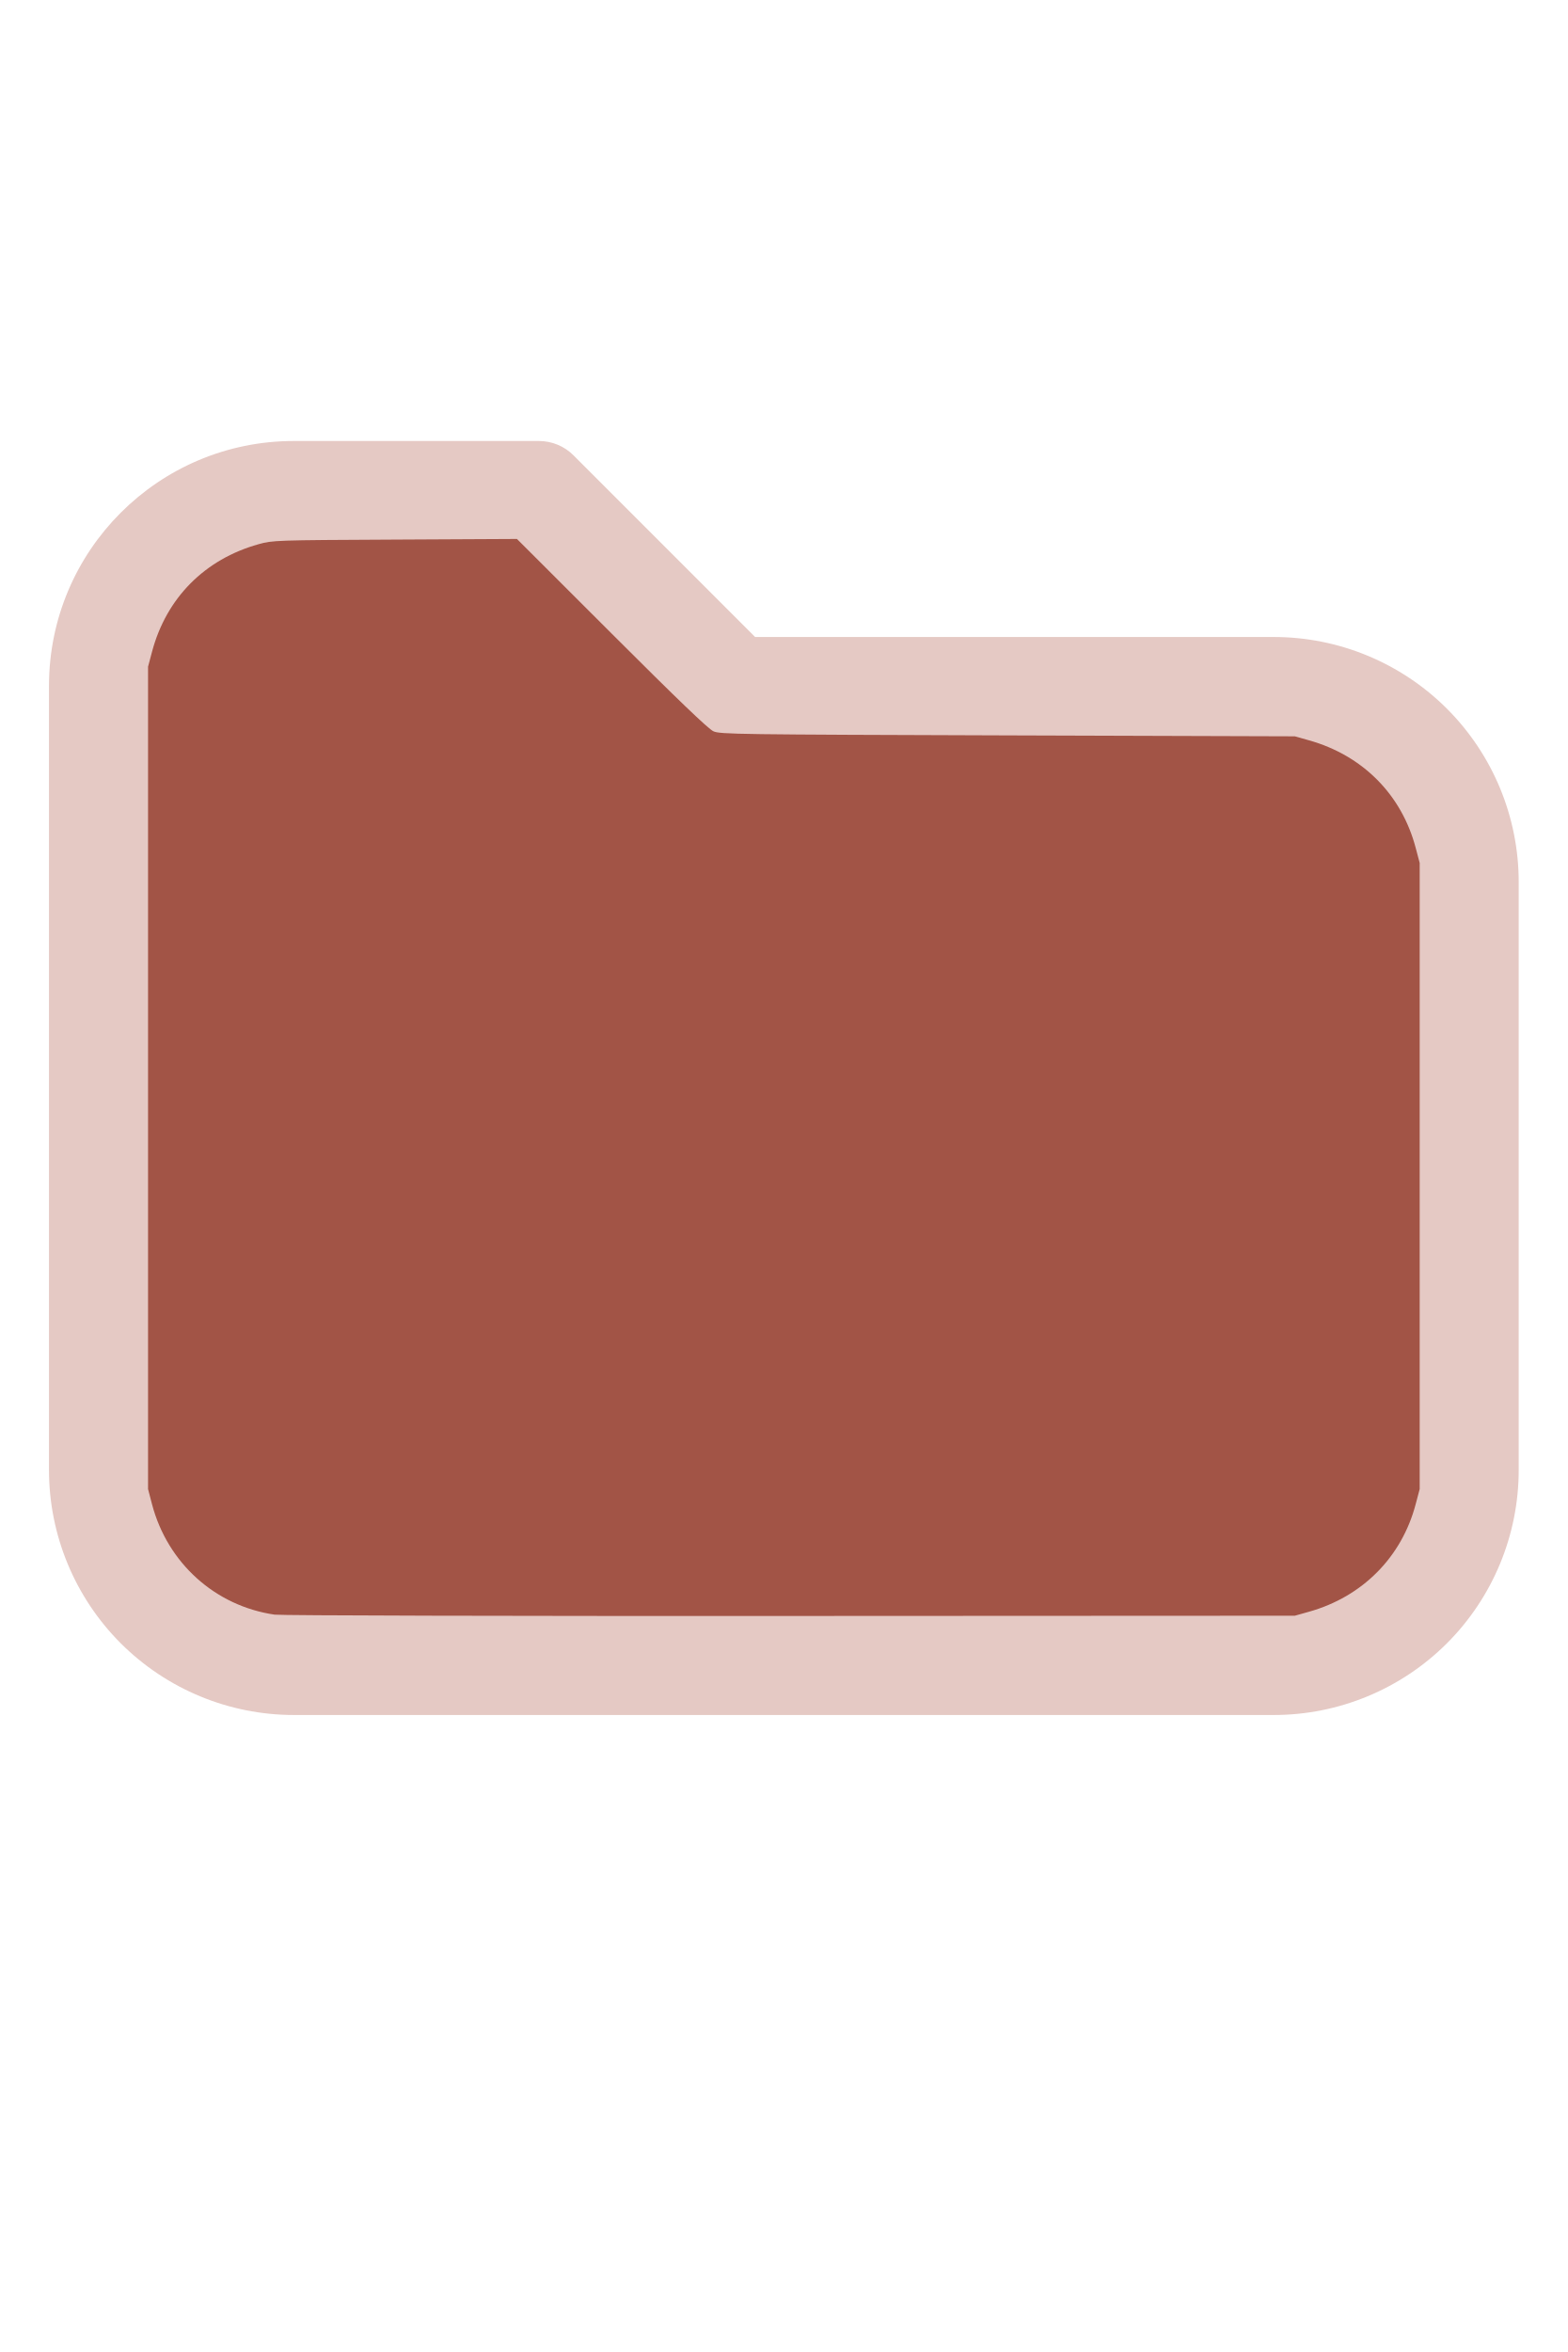
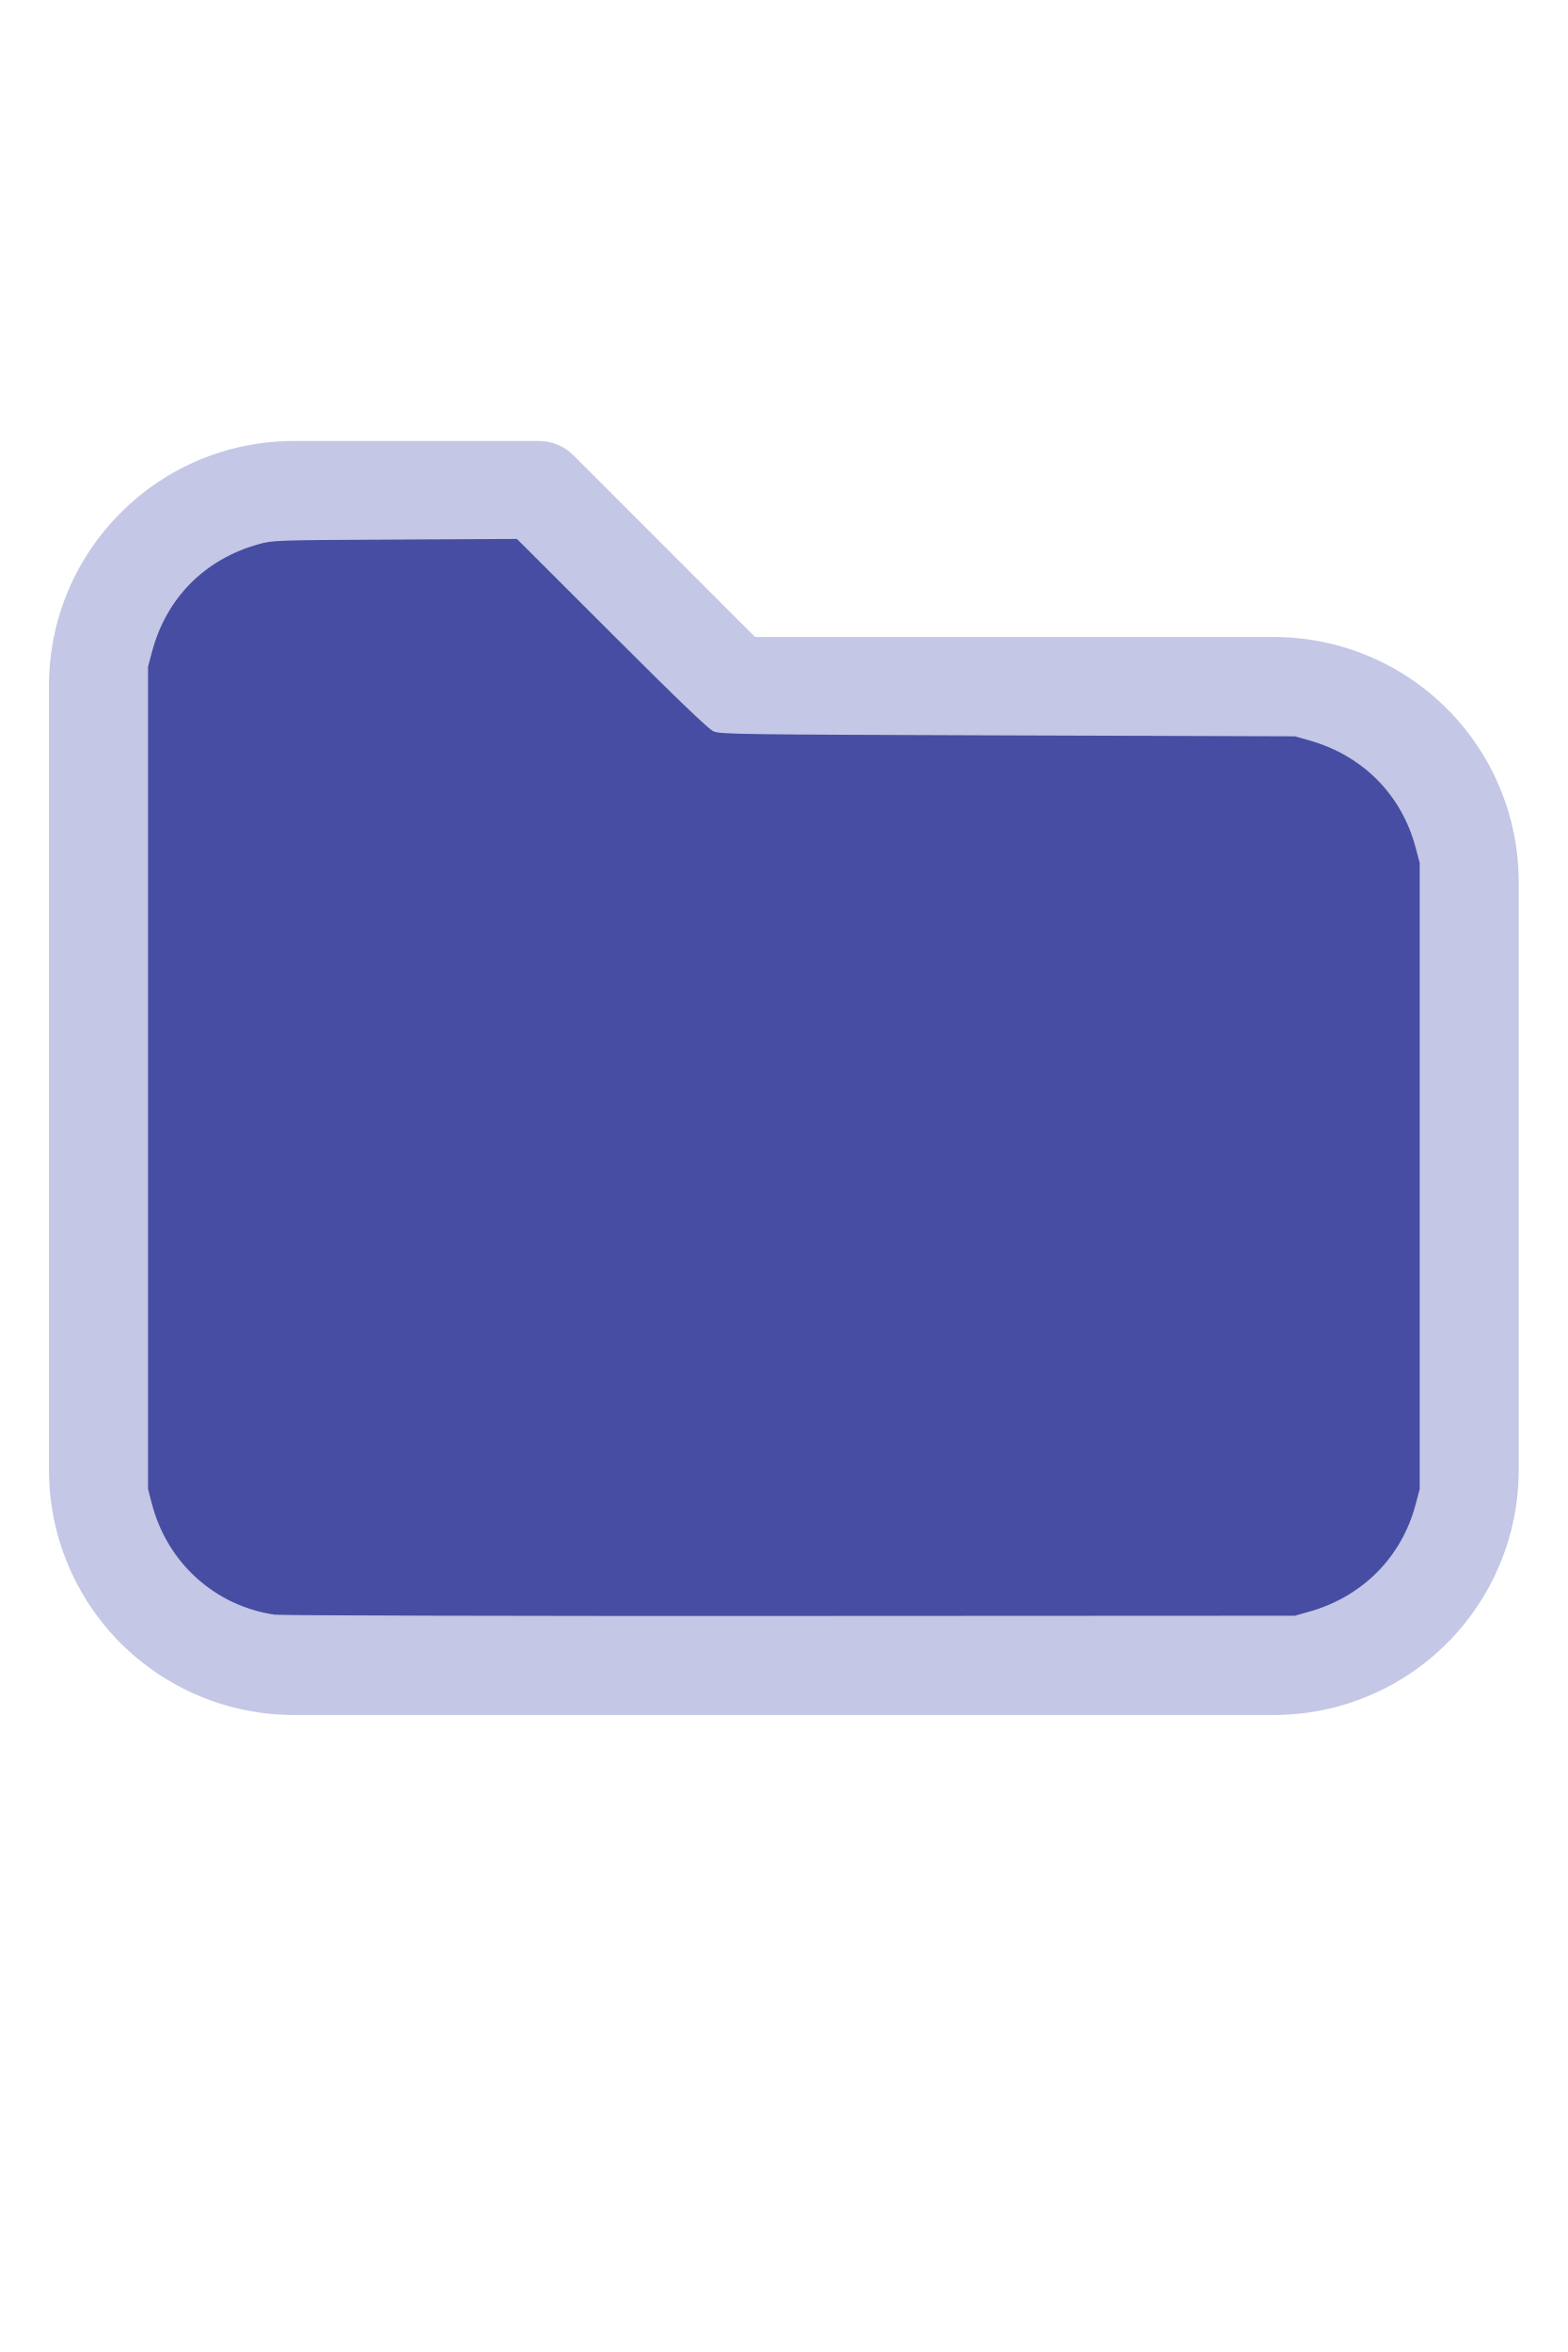
<svg xmlns="http://www.w3.org/2000/svg" version="1.1" width="16" height="24" viewBox="0 0 32 32" xml:space="preserve">
-   <g style="fill:#E5C9C4;">
+   <g style="fill:#C4C7E5;">
    <path d="M1,5.998l-0,16.002c-0,1.326 0.527,2.598 1.464,3.536c0.938,0.937 2.21,1.464 3.536,1.464c5.322,0 14.678,-0 20,0c1.326,0 2.598,-0.527 3.536,-1.464c0.937,-0.938 1.464,-2.21 1.464,-3.536c0,-3.486 0,-8.514 0,-12c0,-1.326 -0.527,-2.598 -1.464,-3.536c-0.938,-0.937 -2.21,-1.464 -3.536,-1.464c-0,0 -10.586,0 -10.586,0c0,-0 -3.707,-3.707 -3.707,-3.707c-0.187,-0.188 -0.442,-0.293 -0.707,-0.293l-5.002,0c-2.76,0 -4.998,2.238 -4.998,4.998Zm2,-0l-0,16.002c-0,0.796 0.316,1.559 0.879,2.121c0.562,0.563 1.325,0.879 2.121,0.879l20,0c0.796,0 1.559,-0.316 2.121,-0.879c0.563,-0.562 0.879,-1.325 0.879,-2.121c0,-3.486 0,-8.514 0,-12c0,-0.796 -0.316,-1.559 -0.879,-2.121c-0.562,-0.563 -1.325,-0.879 -2.121,-0.879c-7.738,0 -11,0 -11,0c-0.265,0 -0.52,-0.105 -0.707,-0.293c-0,0 -3.707,-3.707 -3.707,-3.707c-0,0 -4.588,0 -4.588,0c-1.656,0 -2.998,1.342 -2.998,2.998Z" />
  </g>
-   <g style="fill:#A25446;stroke-width:0;">
+   <g style="fill:#464DA2;stroke-width:0;">
    <path d="M 5.606,24.952 C 4.392,24.775 3.42,23.9 3.103,22.699 L 3.022,22.389 V 13.998 5.606 L 3.104,5.298 C 3.396,4.203 4.18,3.412 5.279,3.106 5.565,3.026 5.615,3.024 8.061,3.012 l 2.491,-0.013 1.932,1.93 c 1.344,1.343 1.976,1.95 2.078,1.995 0.137,0.062 0.474,0.066 6.007,0.084 l 5.861,0.019 0.291,0.082 c 1.095,0.308 1.89,1.109 2.176,2.193 l 0.082,0.309 V 16 22.389 l -0.082,0.309 c -0.284,1.079 -1.086,1.888 -2.176,2.194 l -0.291,0.082 -10.303,0.005 c -5.7,0.003 -10.4,-0.009 -10.521,-0.027 z" />
  </g>
</svg>
